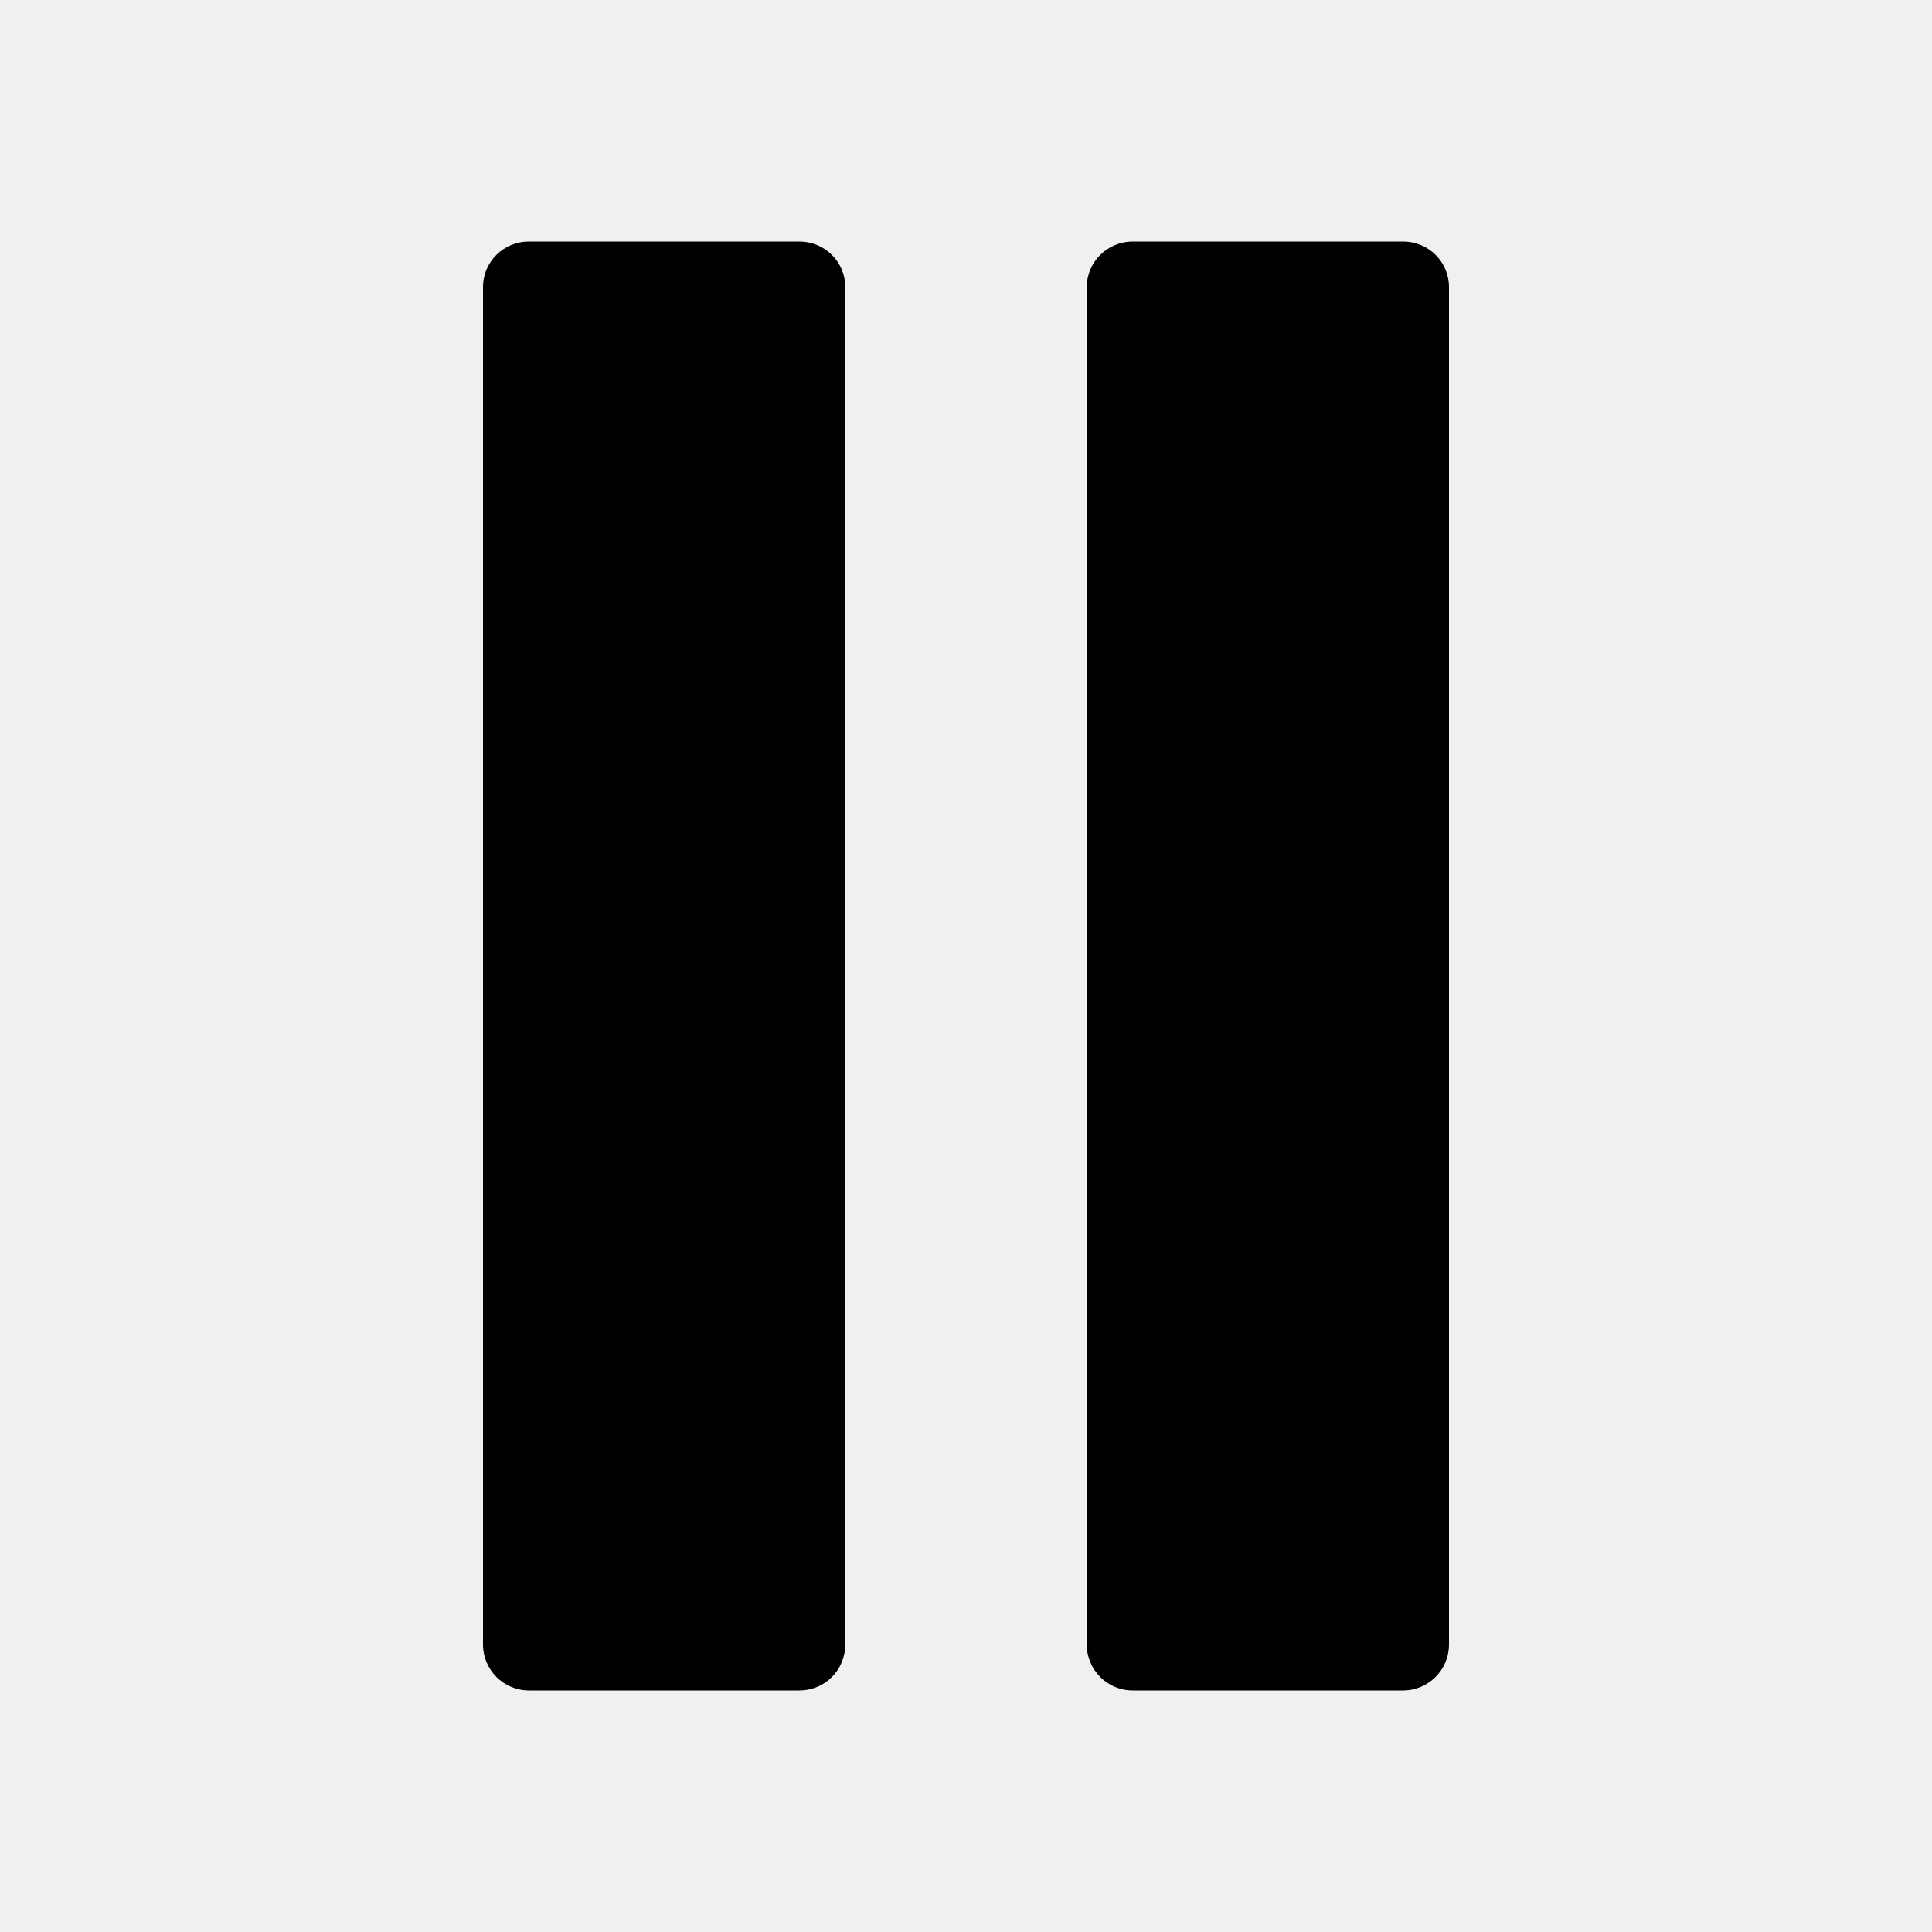
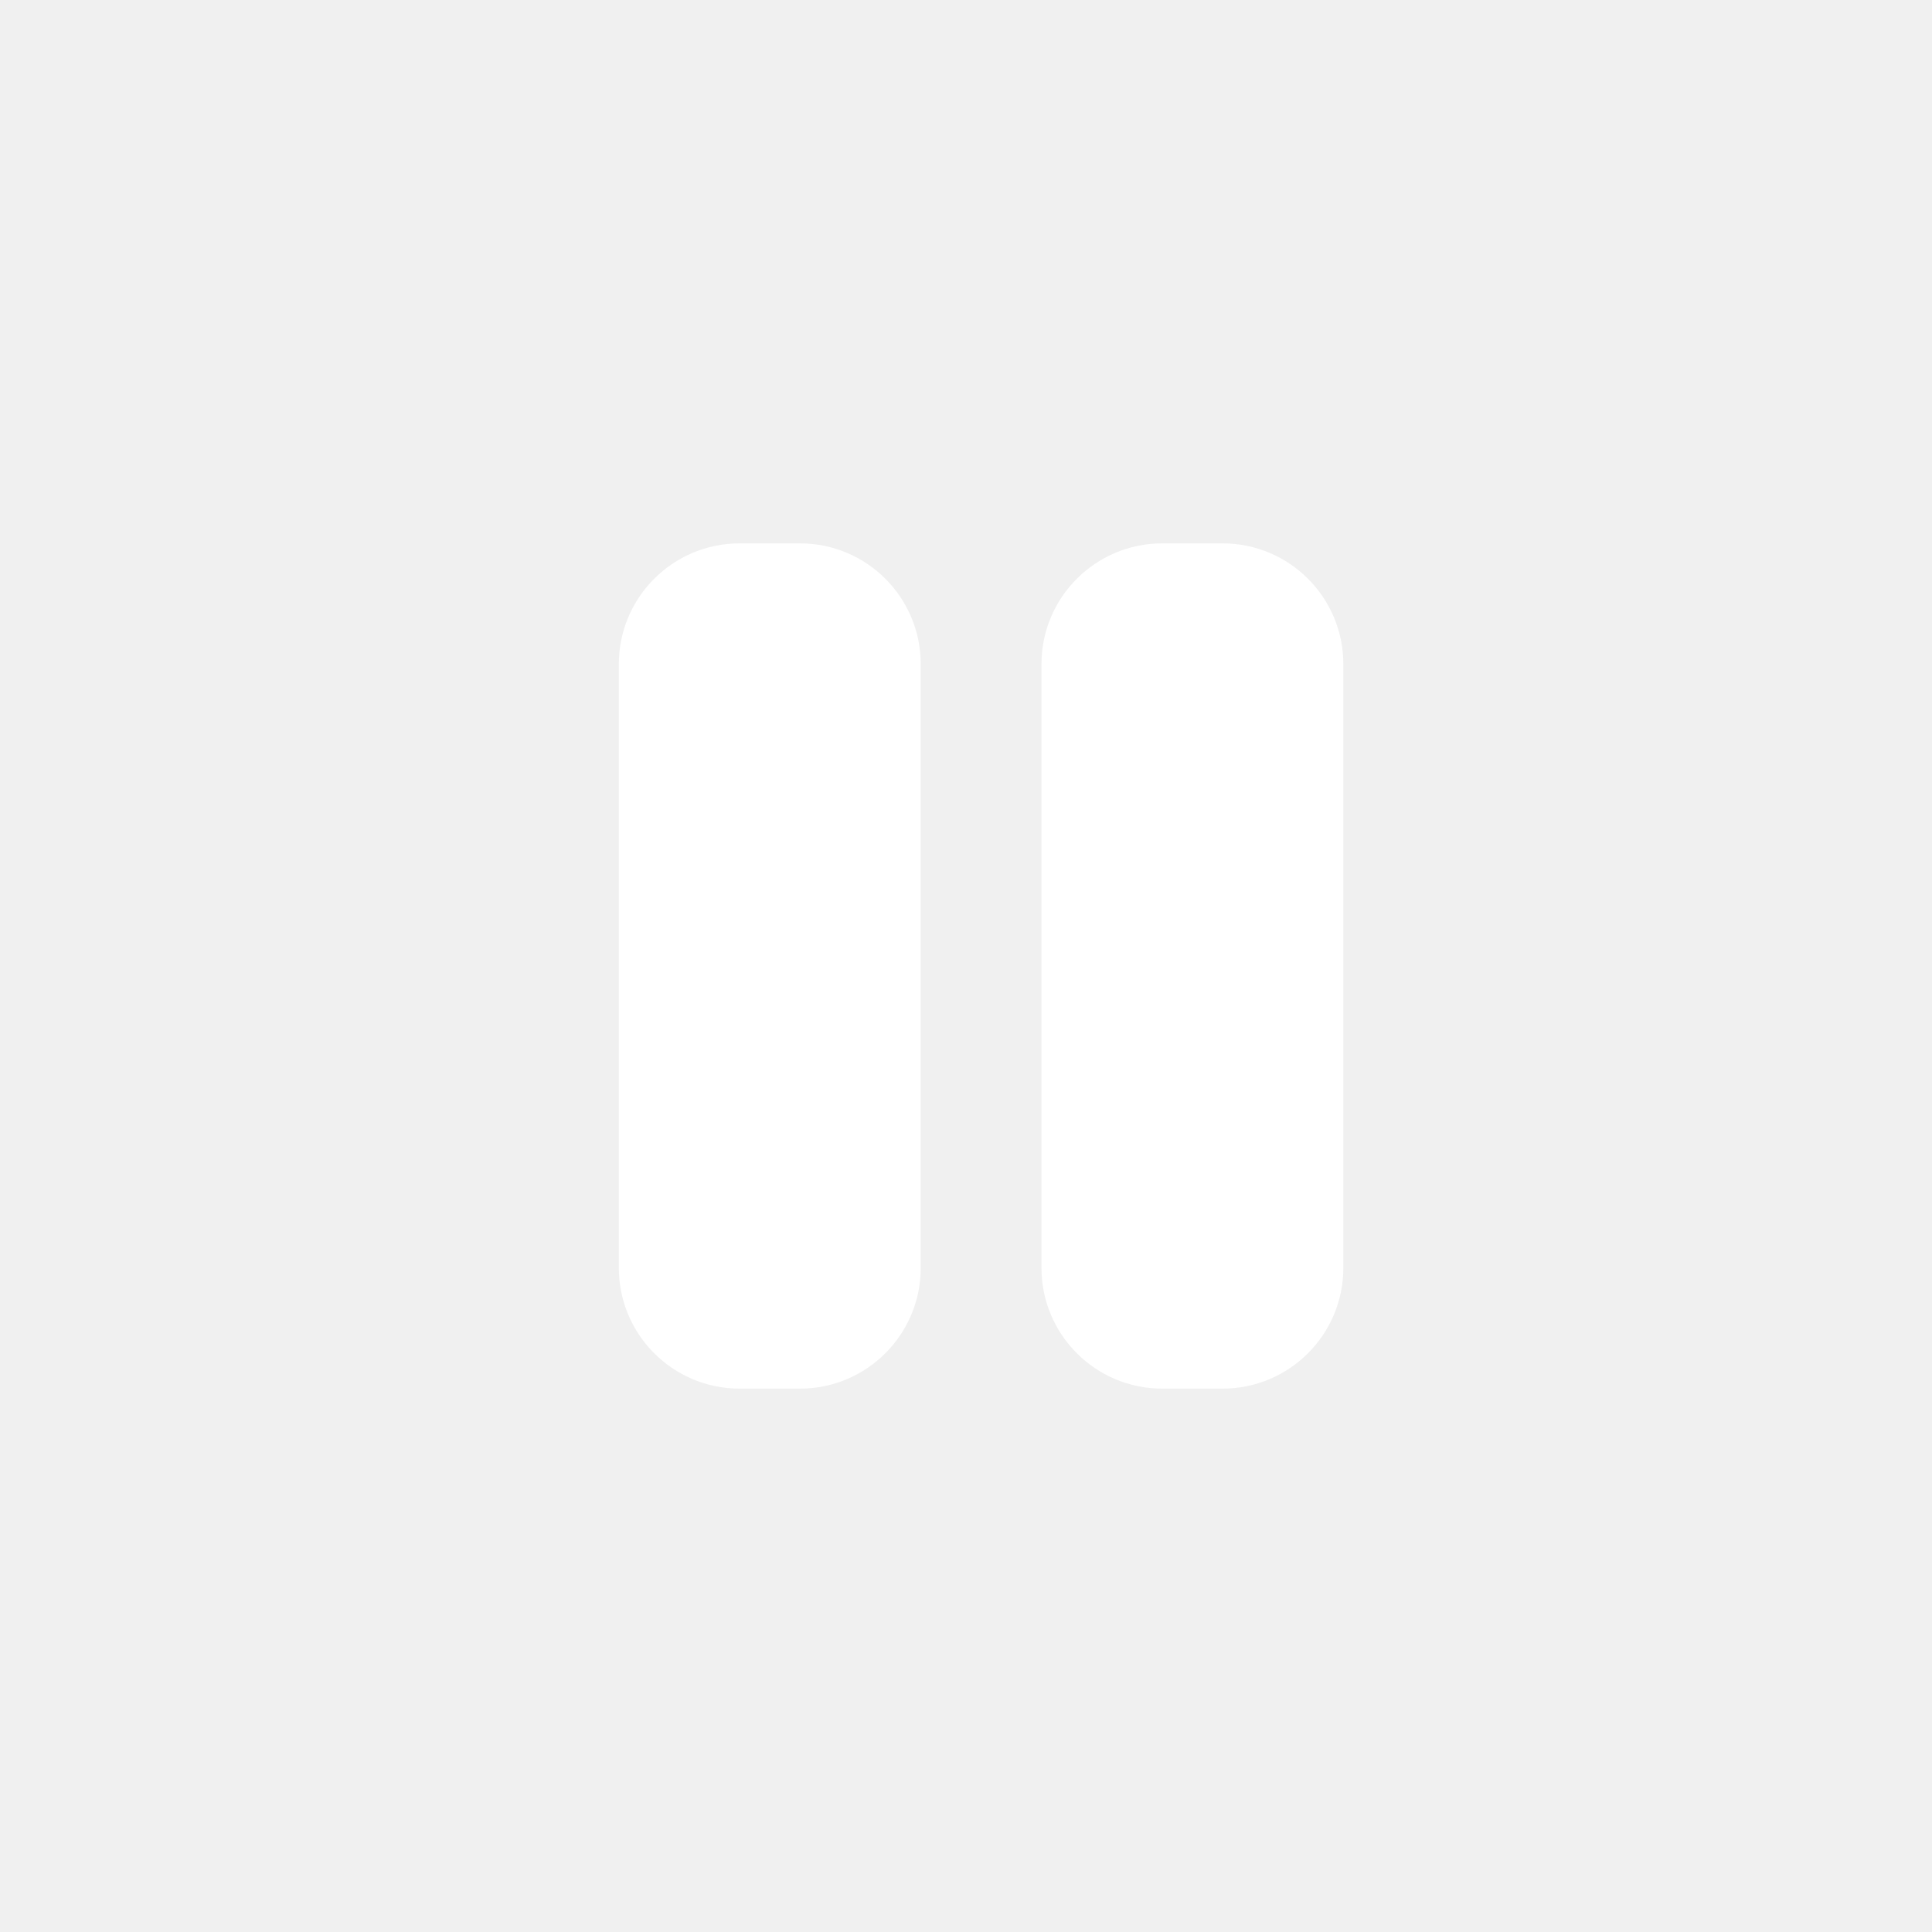
- <svg xmlns="http://www.w3.org/2000/svg" height="512px" id="Layer_1" style="enable-background:new 0 0 512 512;" version="1.1" viewBox="0 0 512 512" width="512px" xml:space="preserve">
-   <g>
-     <path d="M224,435.8V76.1c0-6.7-5.4-12.1-12.2-12.1h-71.6c-6.8,0-12.2,5.4-12.2,12.1v359.7c0,6.7,5.4,12.2,12.2,12.2h71.6   C218.6,448,224,442.6,224,435.8z" />
-     <path d="M371.8,64h-71.6c-6.7,0-12.2,5.4-12.2,12.1v359.7c0,6.7,5.4,12.2,12.2,12.2h71.6c6.7,0,12.2-5.4,12.2-12.2V76.1   C384,69.4,378.6,64,371.8,64z" />
-   </g>
+ <svg xmlns="http://www.w3.org/2000/svg" width="32" height="32" viewBox="0 0 32 24">
+   <path d="M12.25  5a2 2 0 0 0-2 2v10a2 2 0 0 0 2 2h1a2 2 0 0 0 2-2V7a2 2 0 0 0-2-2H8Zm7 0a2 2 0 0 0-2 2v10a2 2 0 0 0 2 2h1a2 2 0 0 0 2-2V7a2 2 0 0 0-2-2h-1Z" fill="white" />
</svg>
